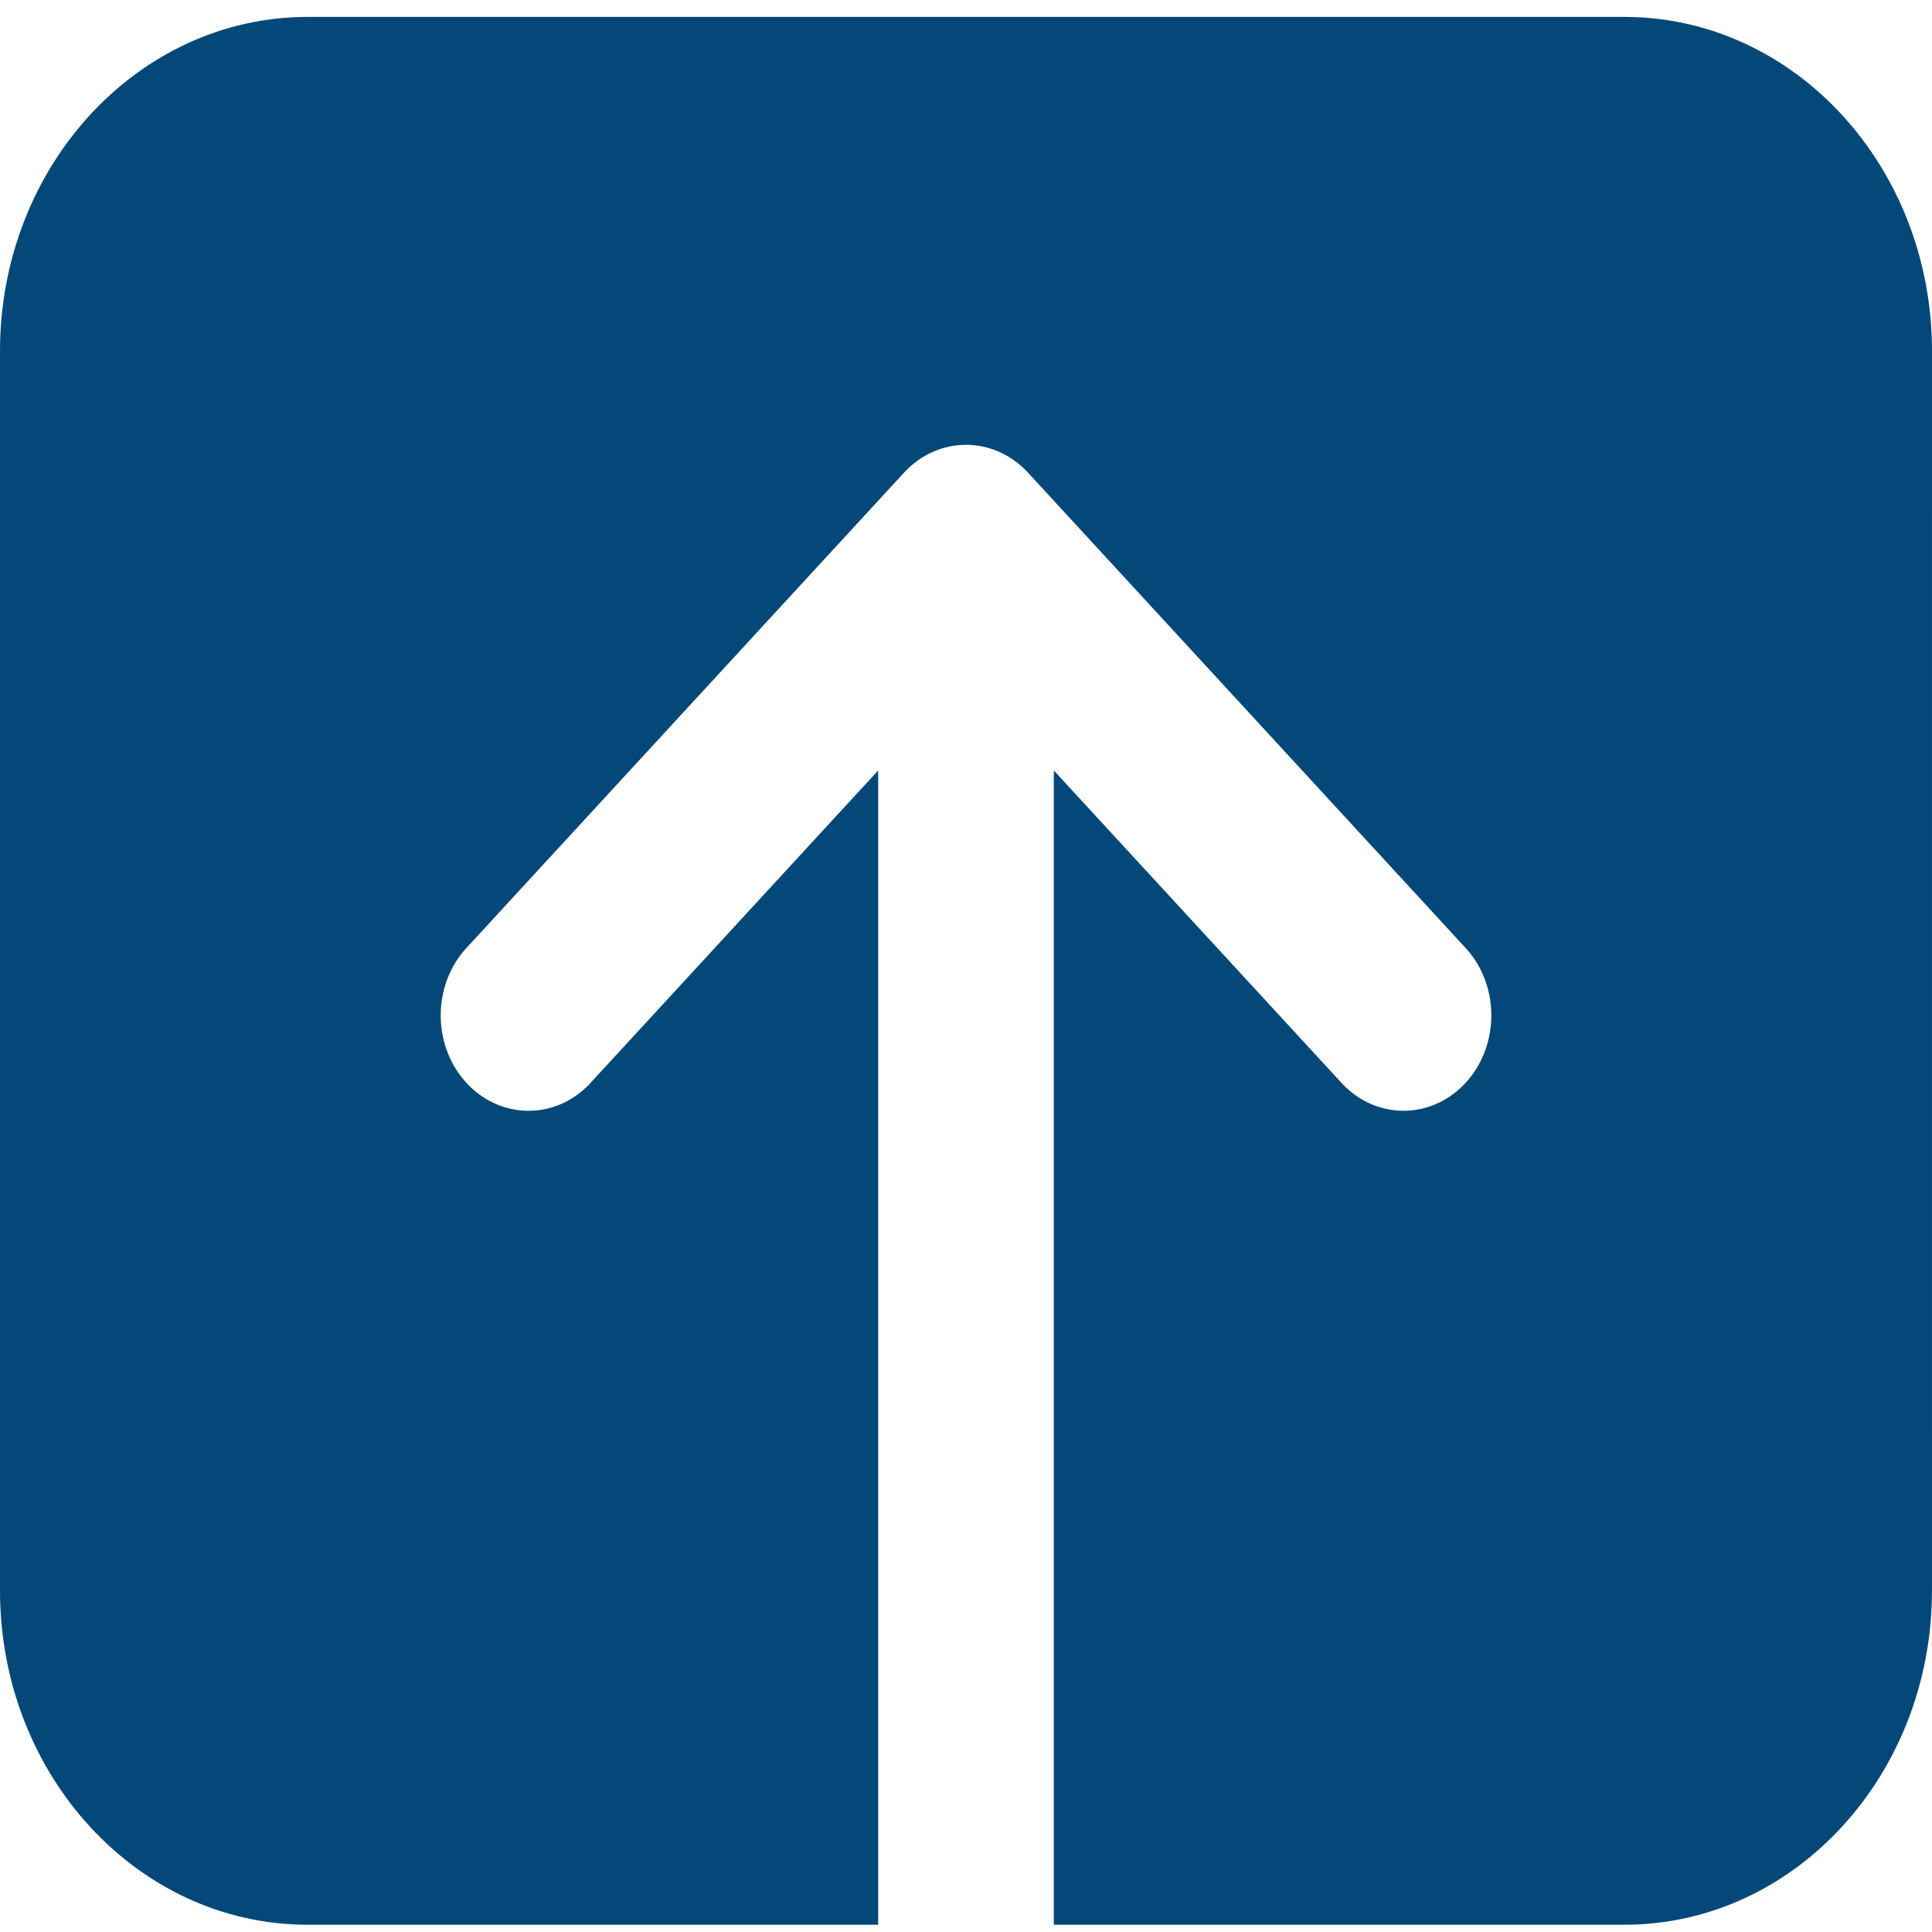
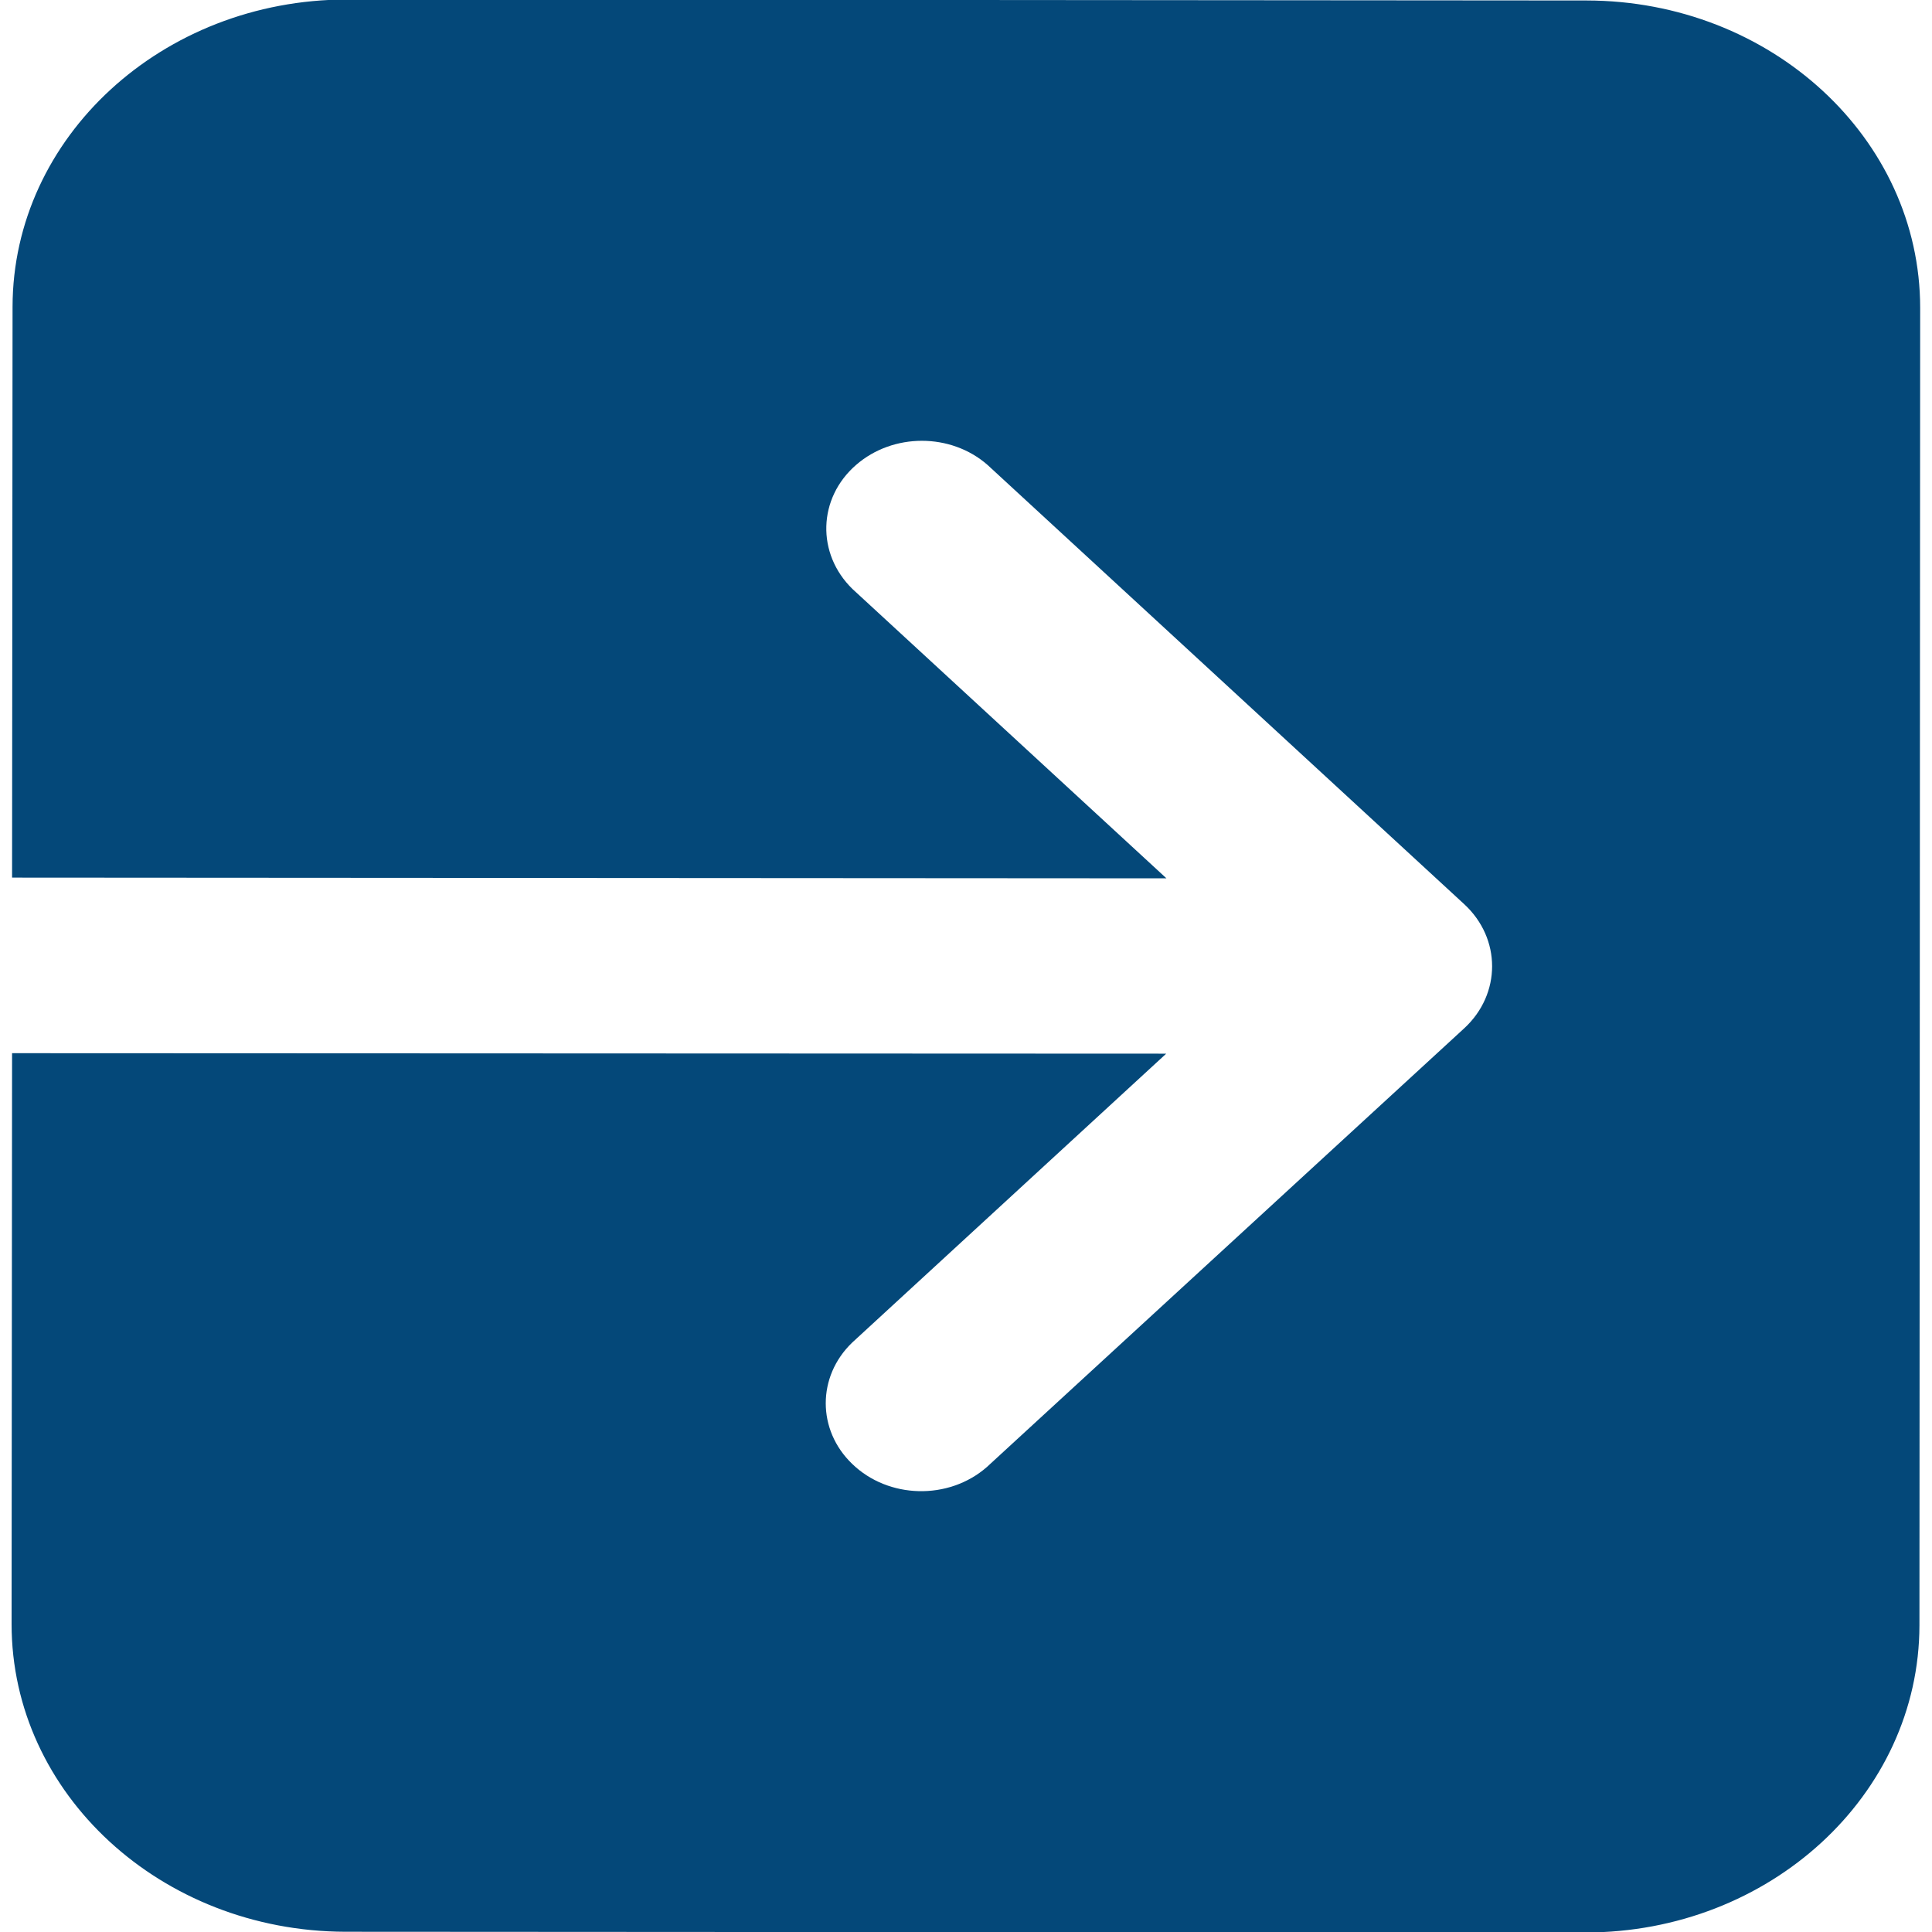
<svg xmlns="http://www.w3.org/2000/svg" version="1.1" id="Layer_1" x="0px" y="0px" viewBox="0 0 800 800" style="enable-background:new 0 0 800 800;" xml:space="preserve">
  <style type="text/css">
	.st0{fill:#044879;}
</style>
-   <path class="st0" d="M800,145.25C799.92,68.93,742.99,7.08,672.73,7L127.27,7C57.01,7.08,0.08,68.93,0,145.25l0,513.5  C0.08,735.07,57.01,796.92,127.27,797h236.36l0-477.96L243.89,449.09c-14.56,15.03-37.58,14.39-51.41-1.43  c-13.33-15.25-13.33-39.17,0-54.41l181.82-197.5c14.2-15.41,37.21-15.41,51.41,0l181.82,197.5c13.83,15.82,13.24,40.82-1.32,55.84  c-14.04,14.48-36.06,14.48-50.09,0L436.36,319.04l0,477.96l236.36,0c70.26-0.08,127.2-61.93,127.27-138.25" />
+   <path class="st0" d="M656.5,800.2c76.3,0,138.2-56.9,138.3-127.2l0.3-545.5C795.1,57.2,733.3,0.3,657,0.2L143.5-0.2  C67.2-0.1,5.3,56.8,5.2,127L5,363.4l478,0.3L353,243.9c-15-14.6-14.4-37.6,1.5-51.4c15.3-13.3,39.2-13.3,54.4,0l197.4,181.9  c15.4,14.2,15.4,37.2,0,51.4L408.6,607.5c-15.8,13.8-40.8,13.2-55.8-1.4c-14.5-14-14.5-36.1,0-50.1l130.1-119.7L5,436.1L4.8,672.5  c0,70.3,61.9,127.2,138.2,127.4" />
</svg>
